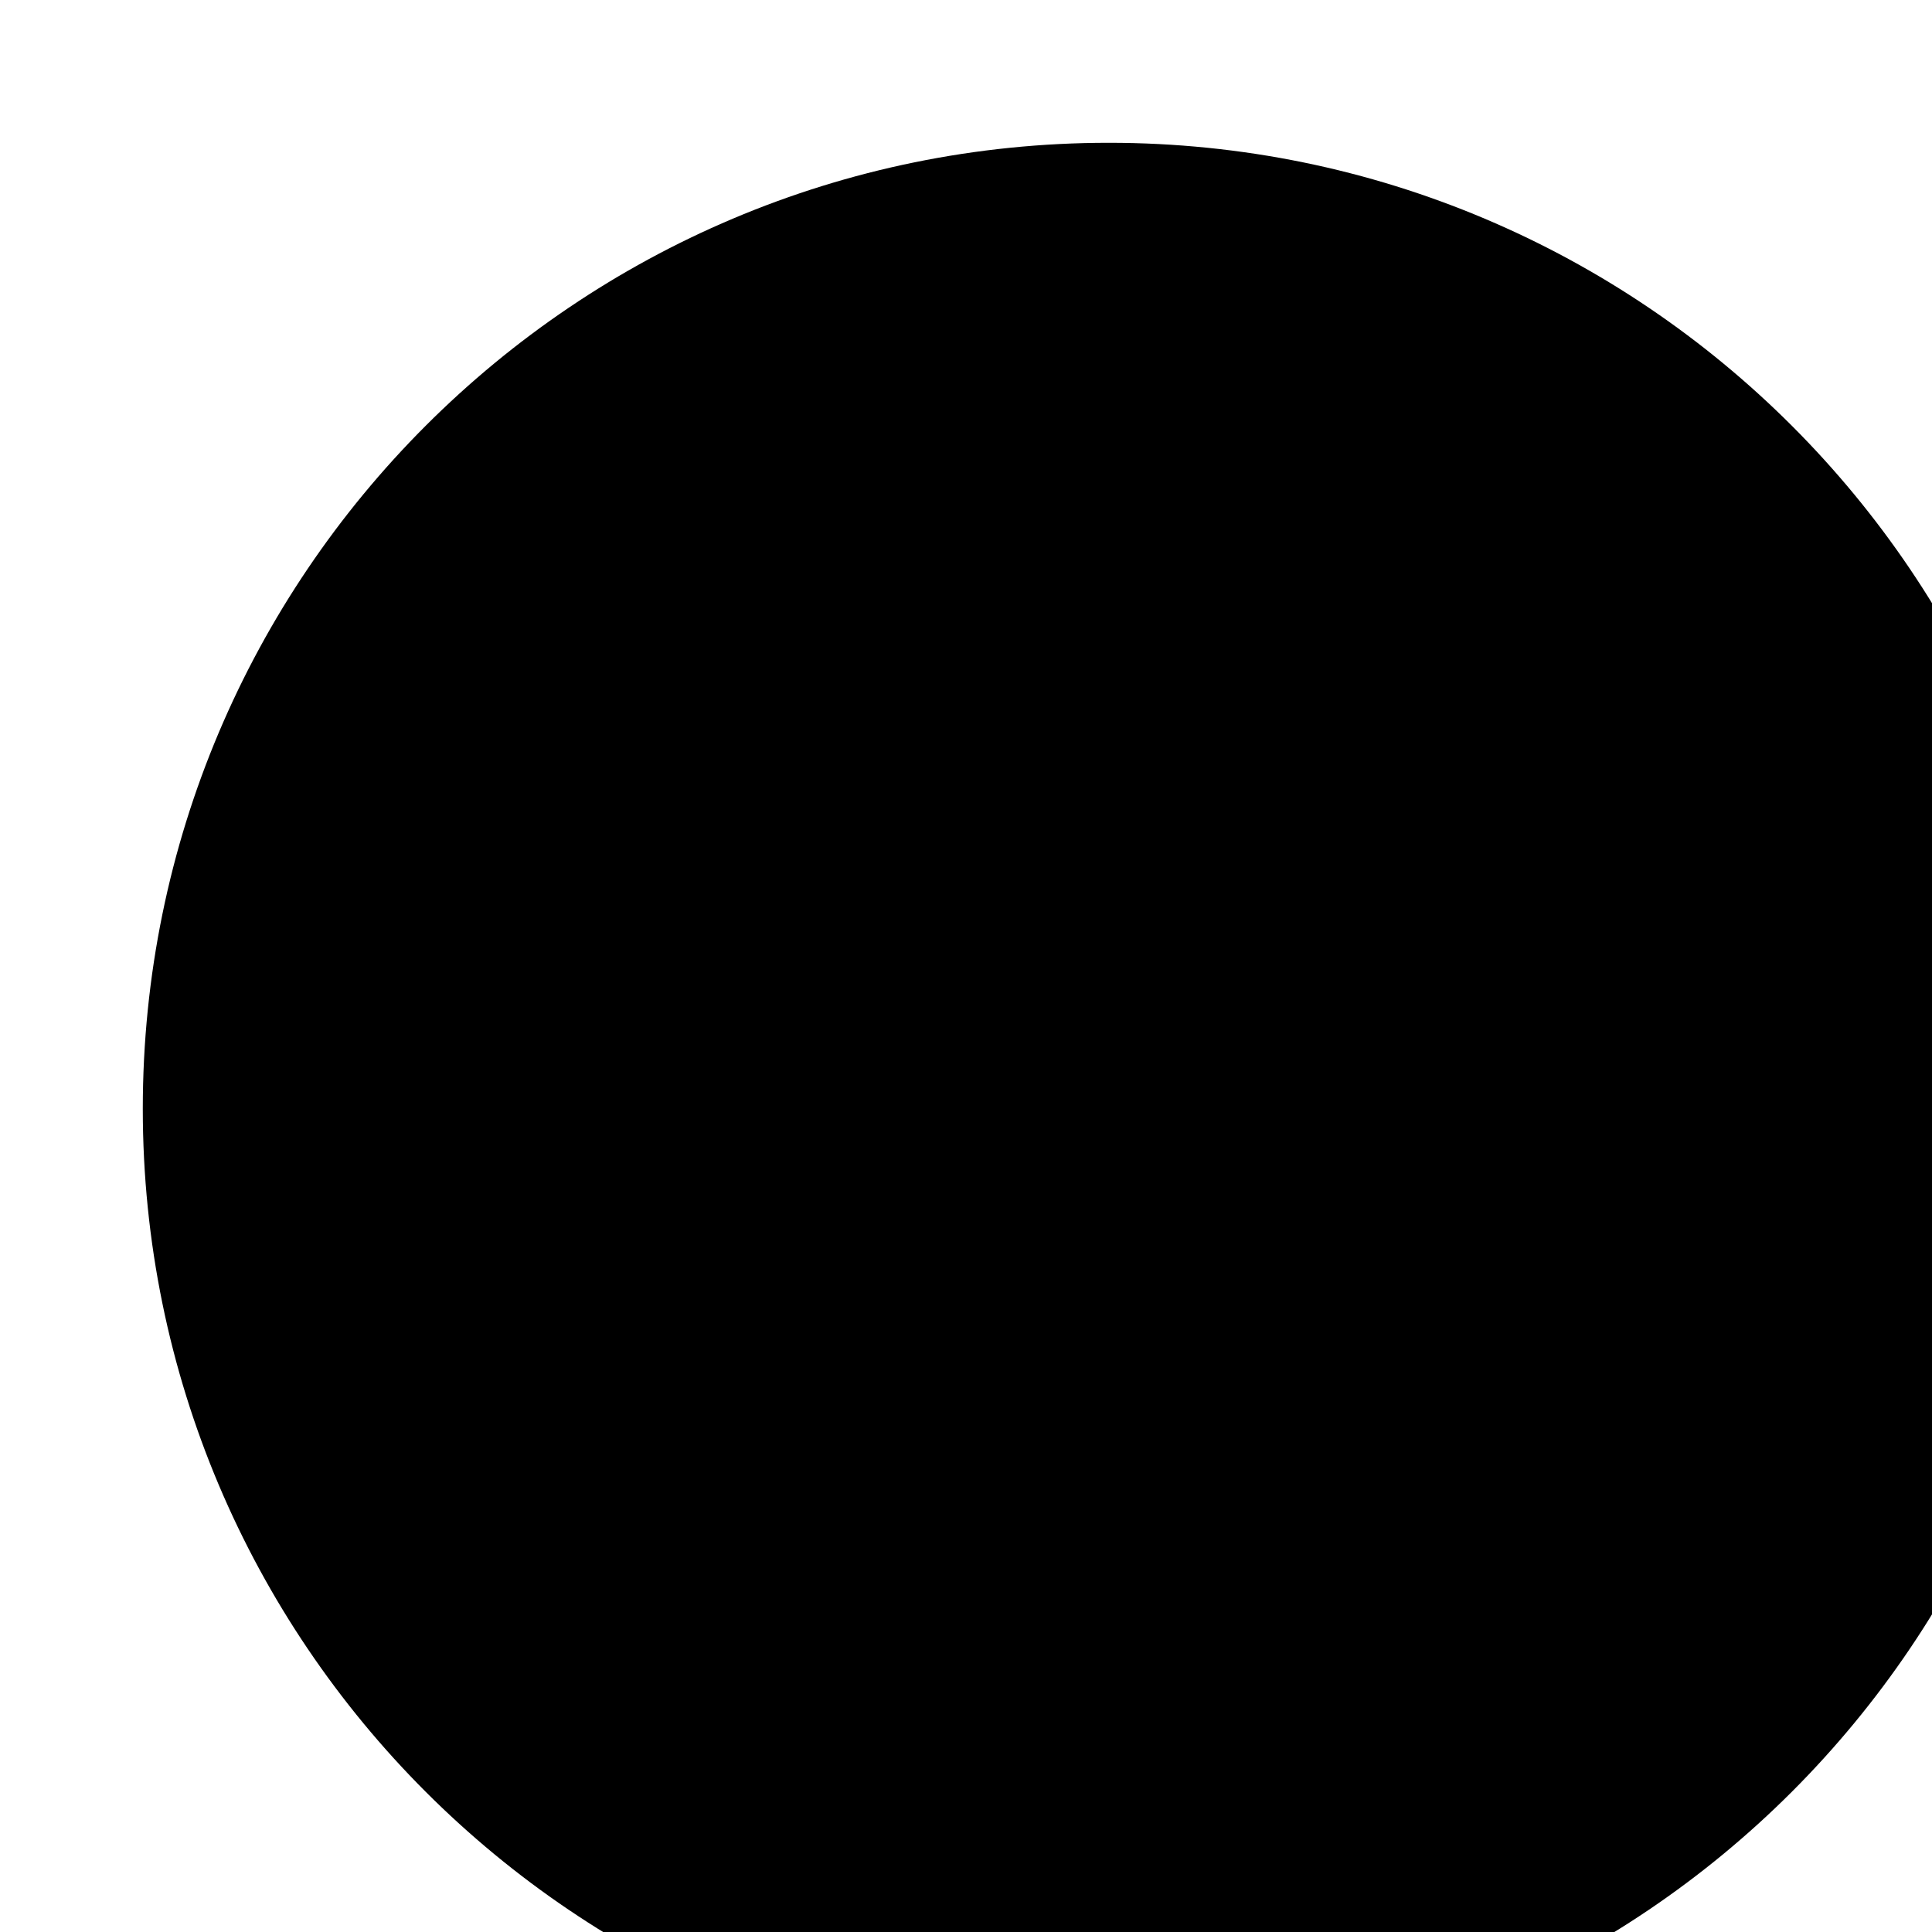
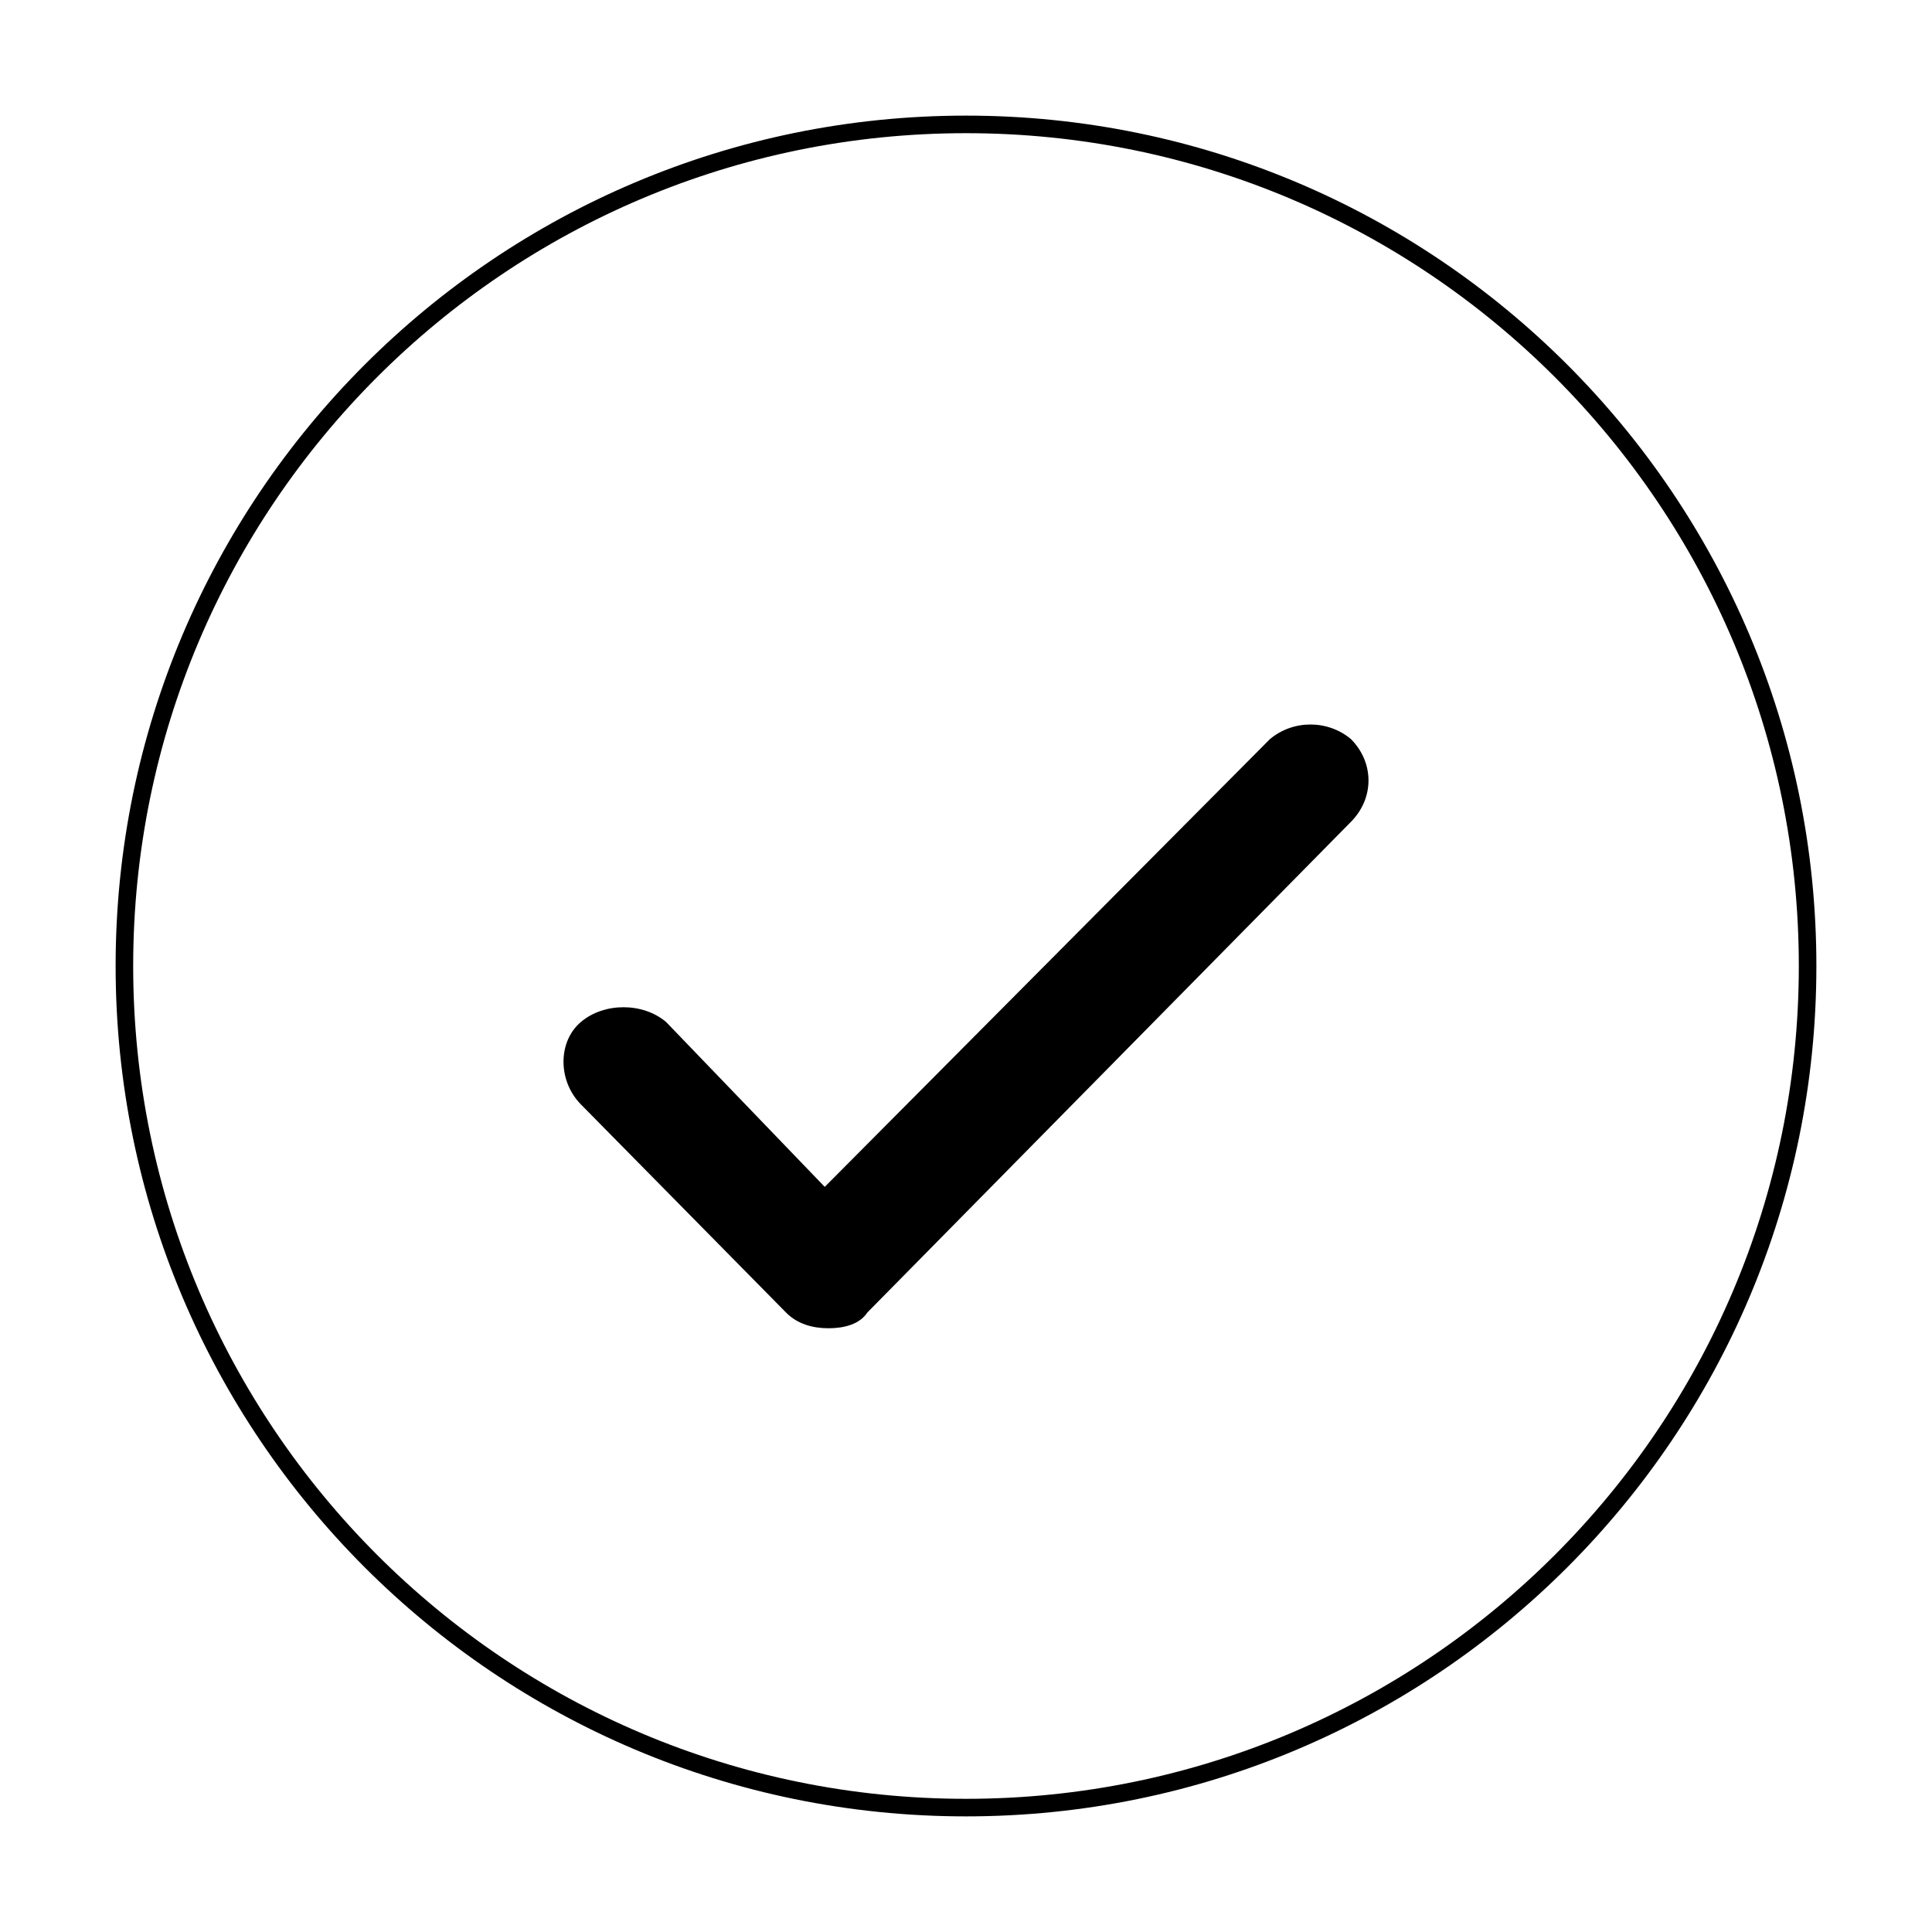
- <svg xmlns="http://www.w3.org/2000/svg" width="100%" height="100%" fill="currentColor" testId="LightCheck">
-   <circle cx="55" cy="55" r="47.917" stroke="none" strokeWidth="none" />
+ <svg xmlns="http://www.w3.org/2000/svg" width="100%" height="100%" viewBox="0 0 110 110" fill="none" testId="LightCheck">
+   <circle cx="55" cy="55" r="47.917" stroke="currentColor" strokeWidth="currentColor" />
  <path d="M72.298 42.088L46.957 67.576L37.923 58.186C36.6 57.068 34.397 57.068 33.075 58.186C31.753 59.304 31.753 61.54 33.075 62.881L44.754 74.731C45.415 75.401 46.296 75.625 47.177 75.625C48.059 75.625 48.94 75.401 49.381 74.731L76.925 46.783C78.247 45.442 78.247 43.43 76.925 42.088C75.603 40.971 73.62 40.971 72.298 42.088Z" fill="currentColor" />
</svg>
